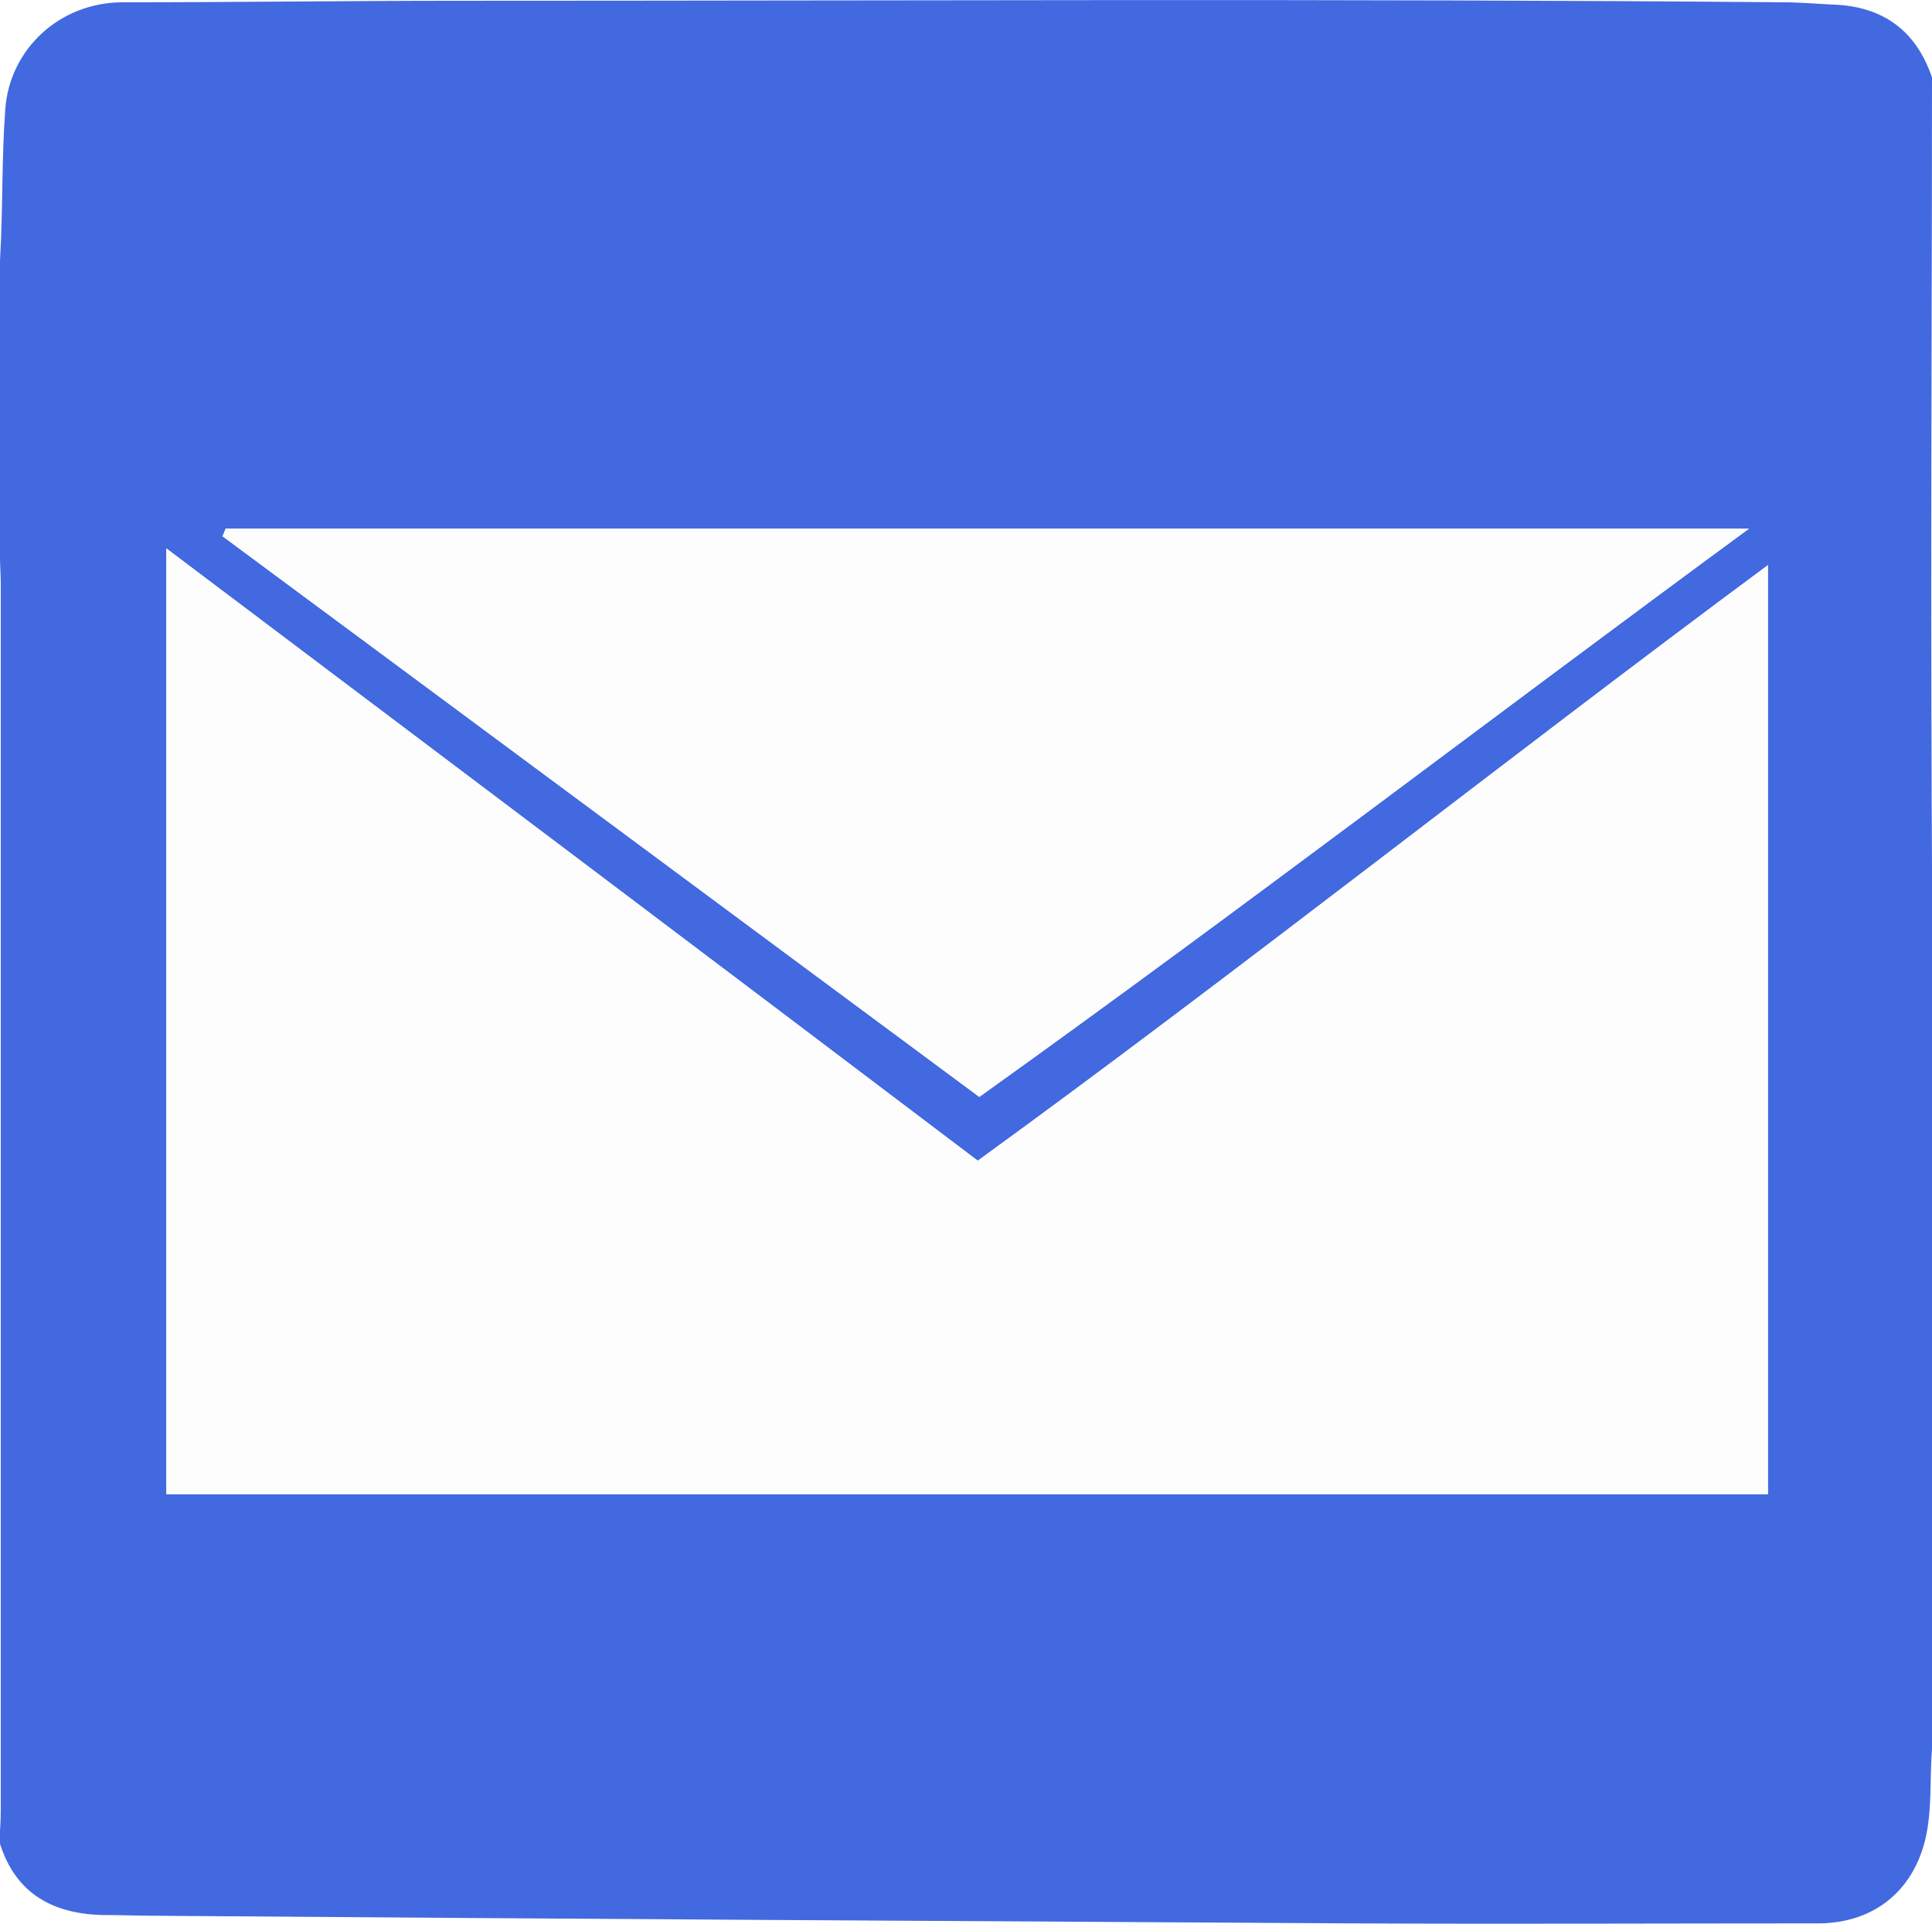
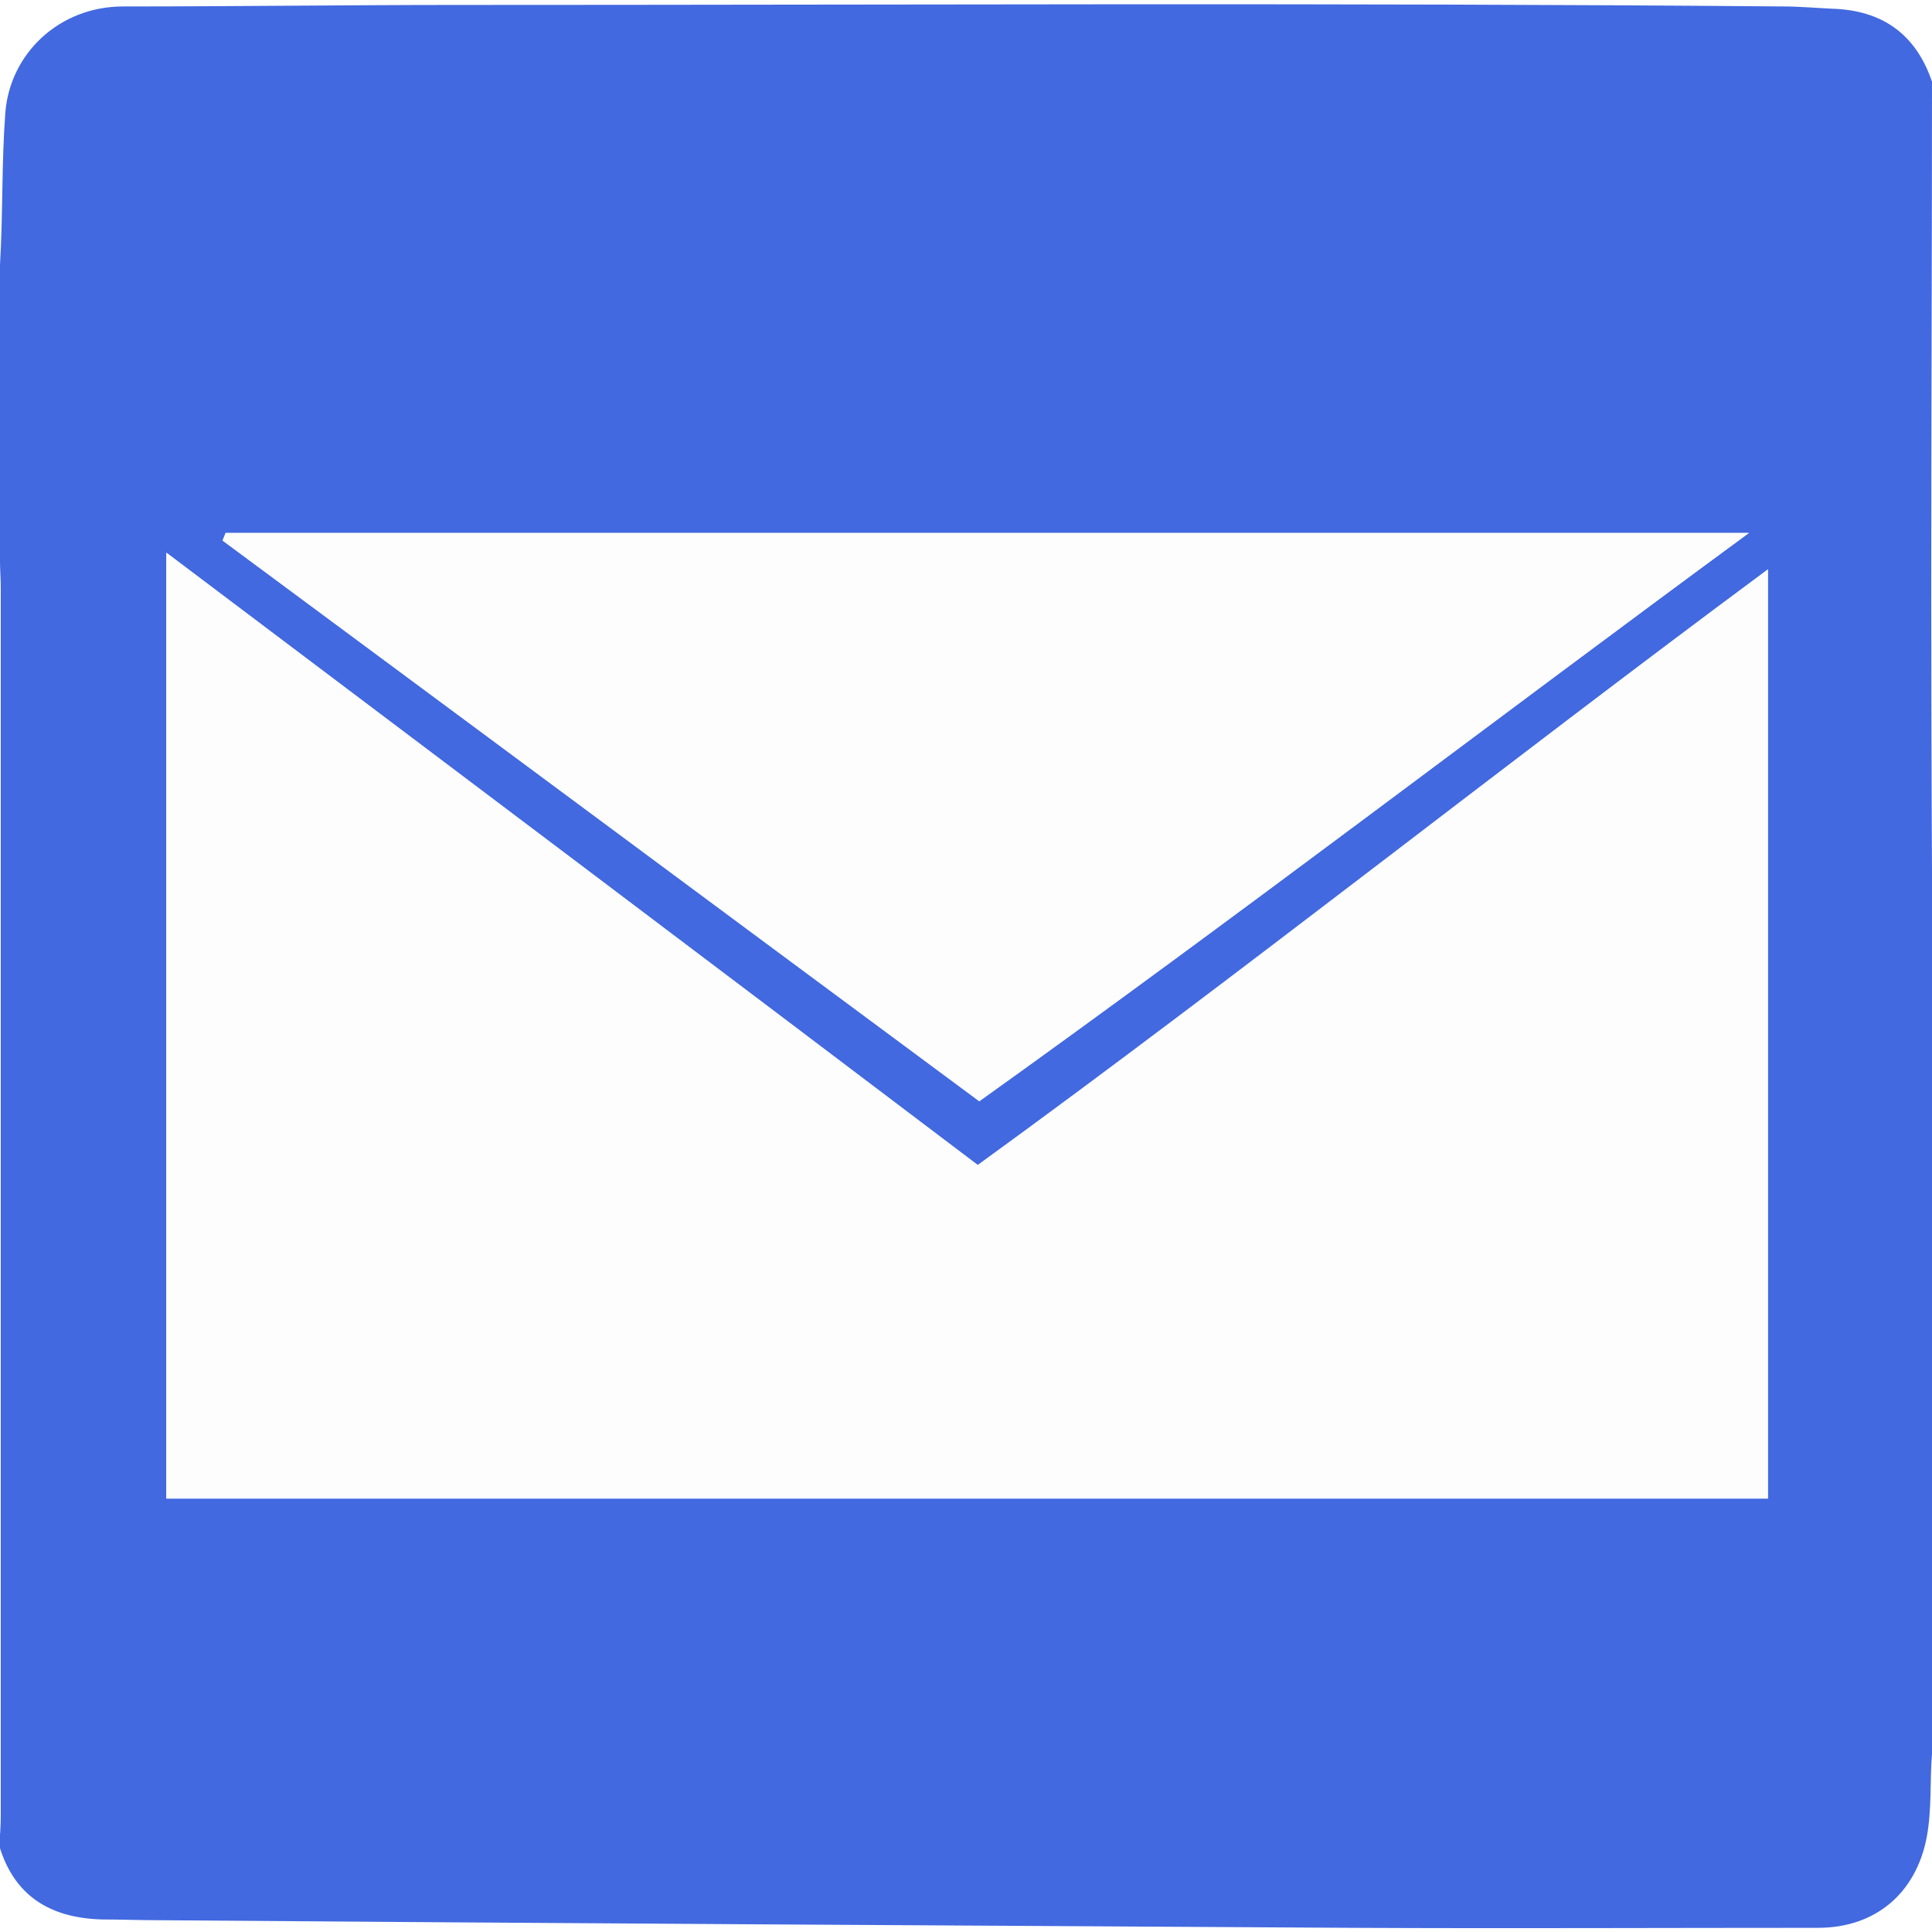
- <svg xmlns="http://www.w3.org/2000/svg" version="1.1" class="i" id="email" x="0px" y="0px" viewBox="0 0 254.3 253.2" enable-background="new 0 0 254.3 253.2" xml:space="preserve">
+ <svg xmlns="http://www.w3.org/2000/svg" version="1.1" class="i" id="email" alt="Email me" width="75" height="75" x="0px" y="0px" viewBox="0 0 254.3 253.2" enable-background="new 0 0 254.3 253.2" xml:space="preserve">
  <g>
    <path fill="#4269E0" d="M254.3,212.3c0,6,0,12,0,18c-0.3,3.6,0,7.3-0.7,11c-1.4,7.3-6.7,11.9-14.3,11.9c-20.5,0-41,0.1-61.5,0   c-52.3-0.3-104.6-0.6-156.9-1c-2.5,0-5-0.1-7.5-0.1c-6.7-0.2-11.5-3-13.5-9.7c0.1-1.3,0.2-2.7,0.2-4c0-53.9,0-107.8,0-161.6   c0-1.2-0.1-2.3-0.1-3.5c0-13,0-26,0-39c0.4-6.7,0.2-13.3,0.7-20C1.3,6.5,7.8,0.3,16.2,0.3c14.8,0,29.7-0.2,44.5-0.2   c58,0,116-0.3,174,0.2c2.2,0,4.3,0.2,6.5,0.3c6.6,0.2,11,3.4,13.1,9.6c0,22.4-0.1,44.8-0.1,67.2c0,19.3,0.1,38.5,0.2,57.8   C254.3,160.9,254.3,186.6,254.3,212.3z M232.7,74.4c-35.5,26.3-69,53.1-104,78.4C93.3,126,58,99.4,21.9,72.2c0,42.5,0,83.5,0,124.5   c70.5,0,140.5,0,210.8,0C232.7,156,232.7,115.8,232.7,74.4z M230.2,69.6c-67.5,0-134,0-200.5,0c-0.1,0.3-0.3,0.7-0.4,1   c33.1,24.5,66.2,49.1,99.6,73.8C163,120,195.9,94.8,230.2,69.6z" />
    <path fill="#FDFDFE" d="M232.7,74.4c0,41.5,0,81.7,0,122.3c-70.3,0-140.3,0-210.8,0c0-41,0-82,0-124.5   C58,99.4,93.3,126,128.7,152.8C163.6,127.4,197.2,100.7,232.7,74.4z" />
    <path fill="#FDFDFE" d="M230.2,69.6C195.9,94.8,163,120,128.9,144.4c-33.4-24.8-66.5-49.3-99.6-73.8c0.1-0.3,0.3-0.7,0.4-1   C96.2,69.6,162.6,69.6,230.2,69.6z" />
  </g>
</svg>
